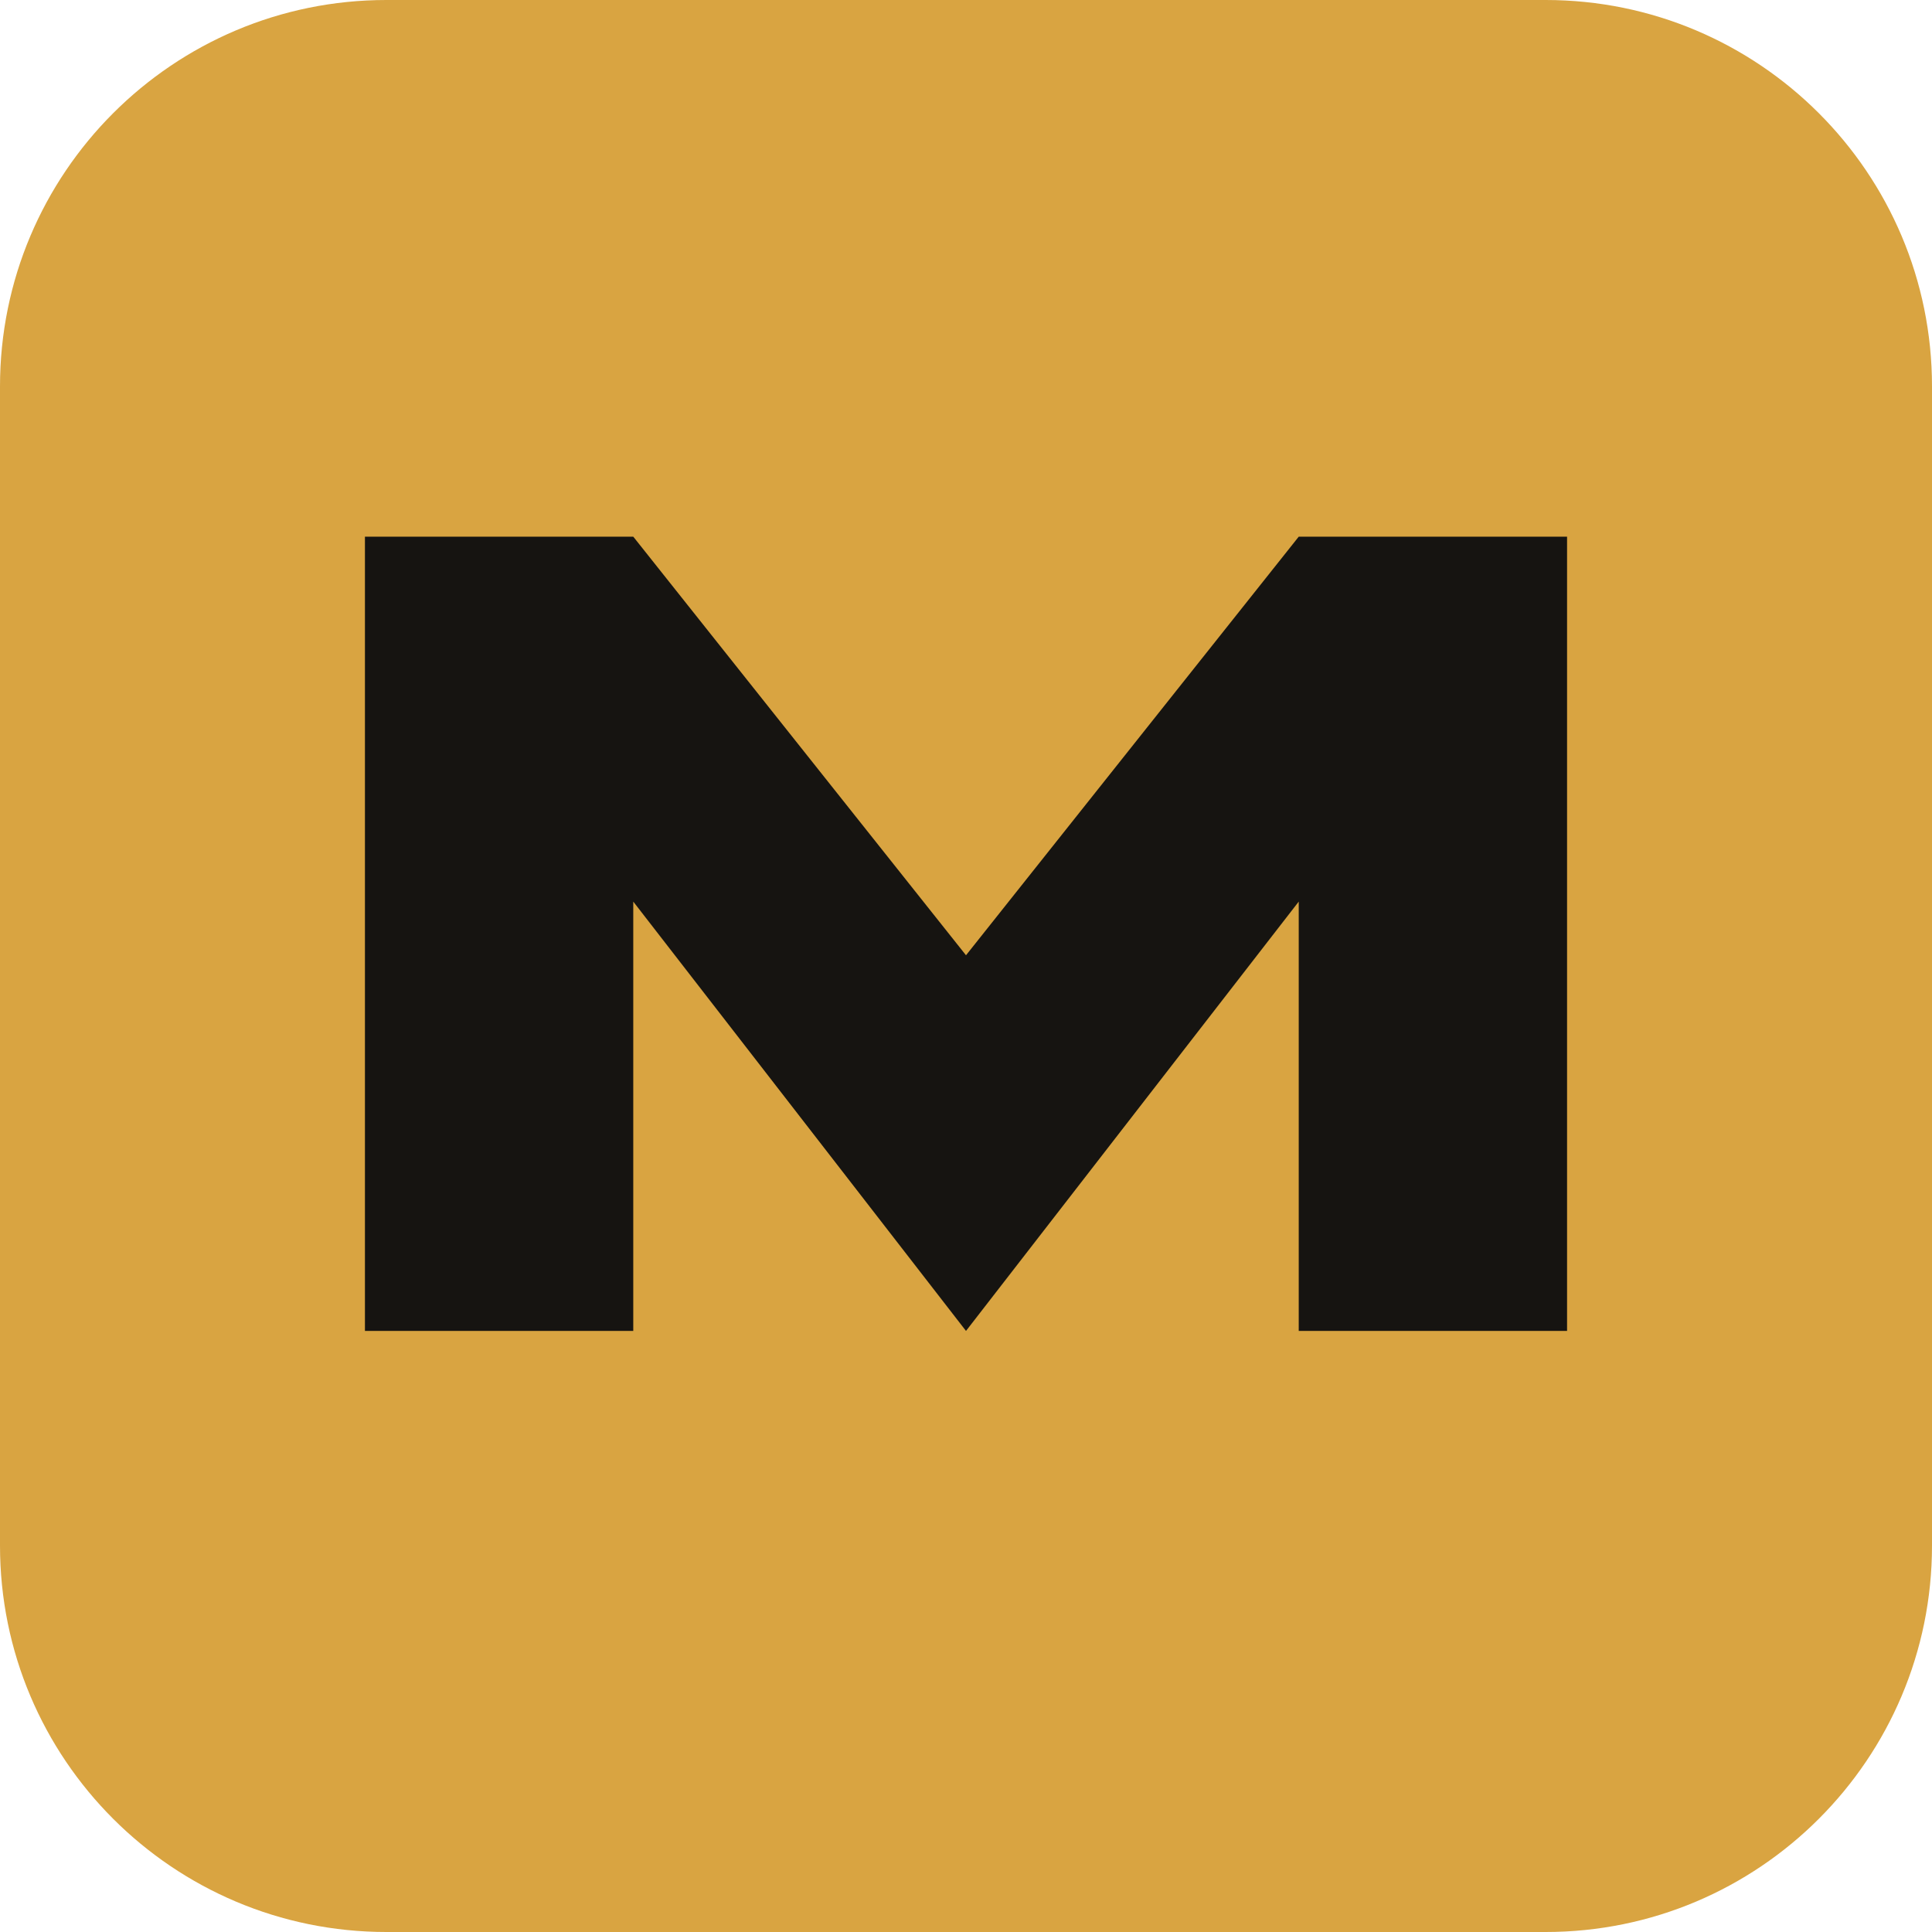
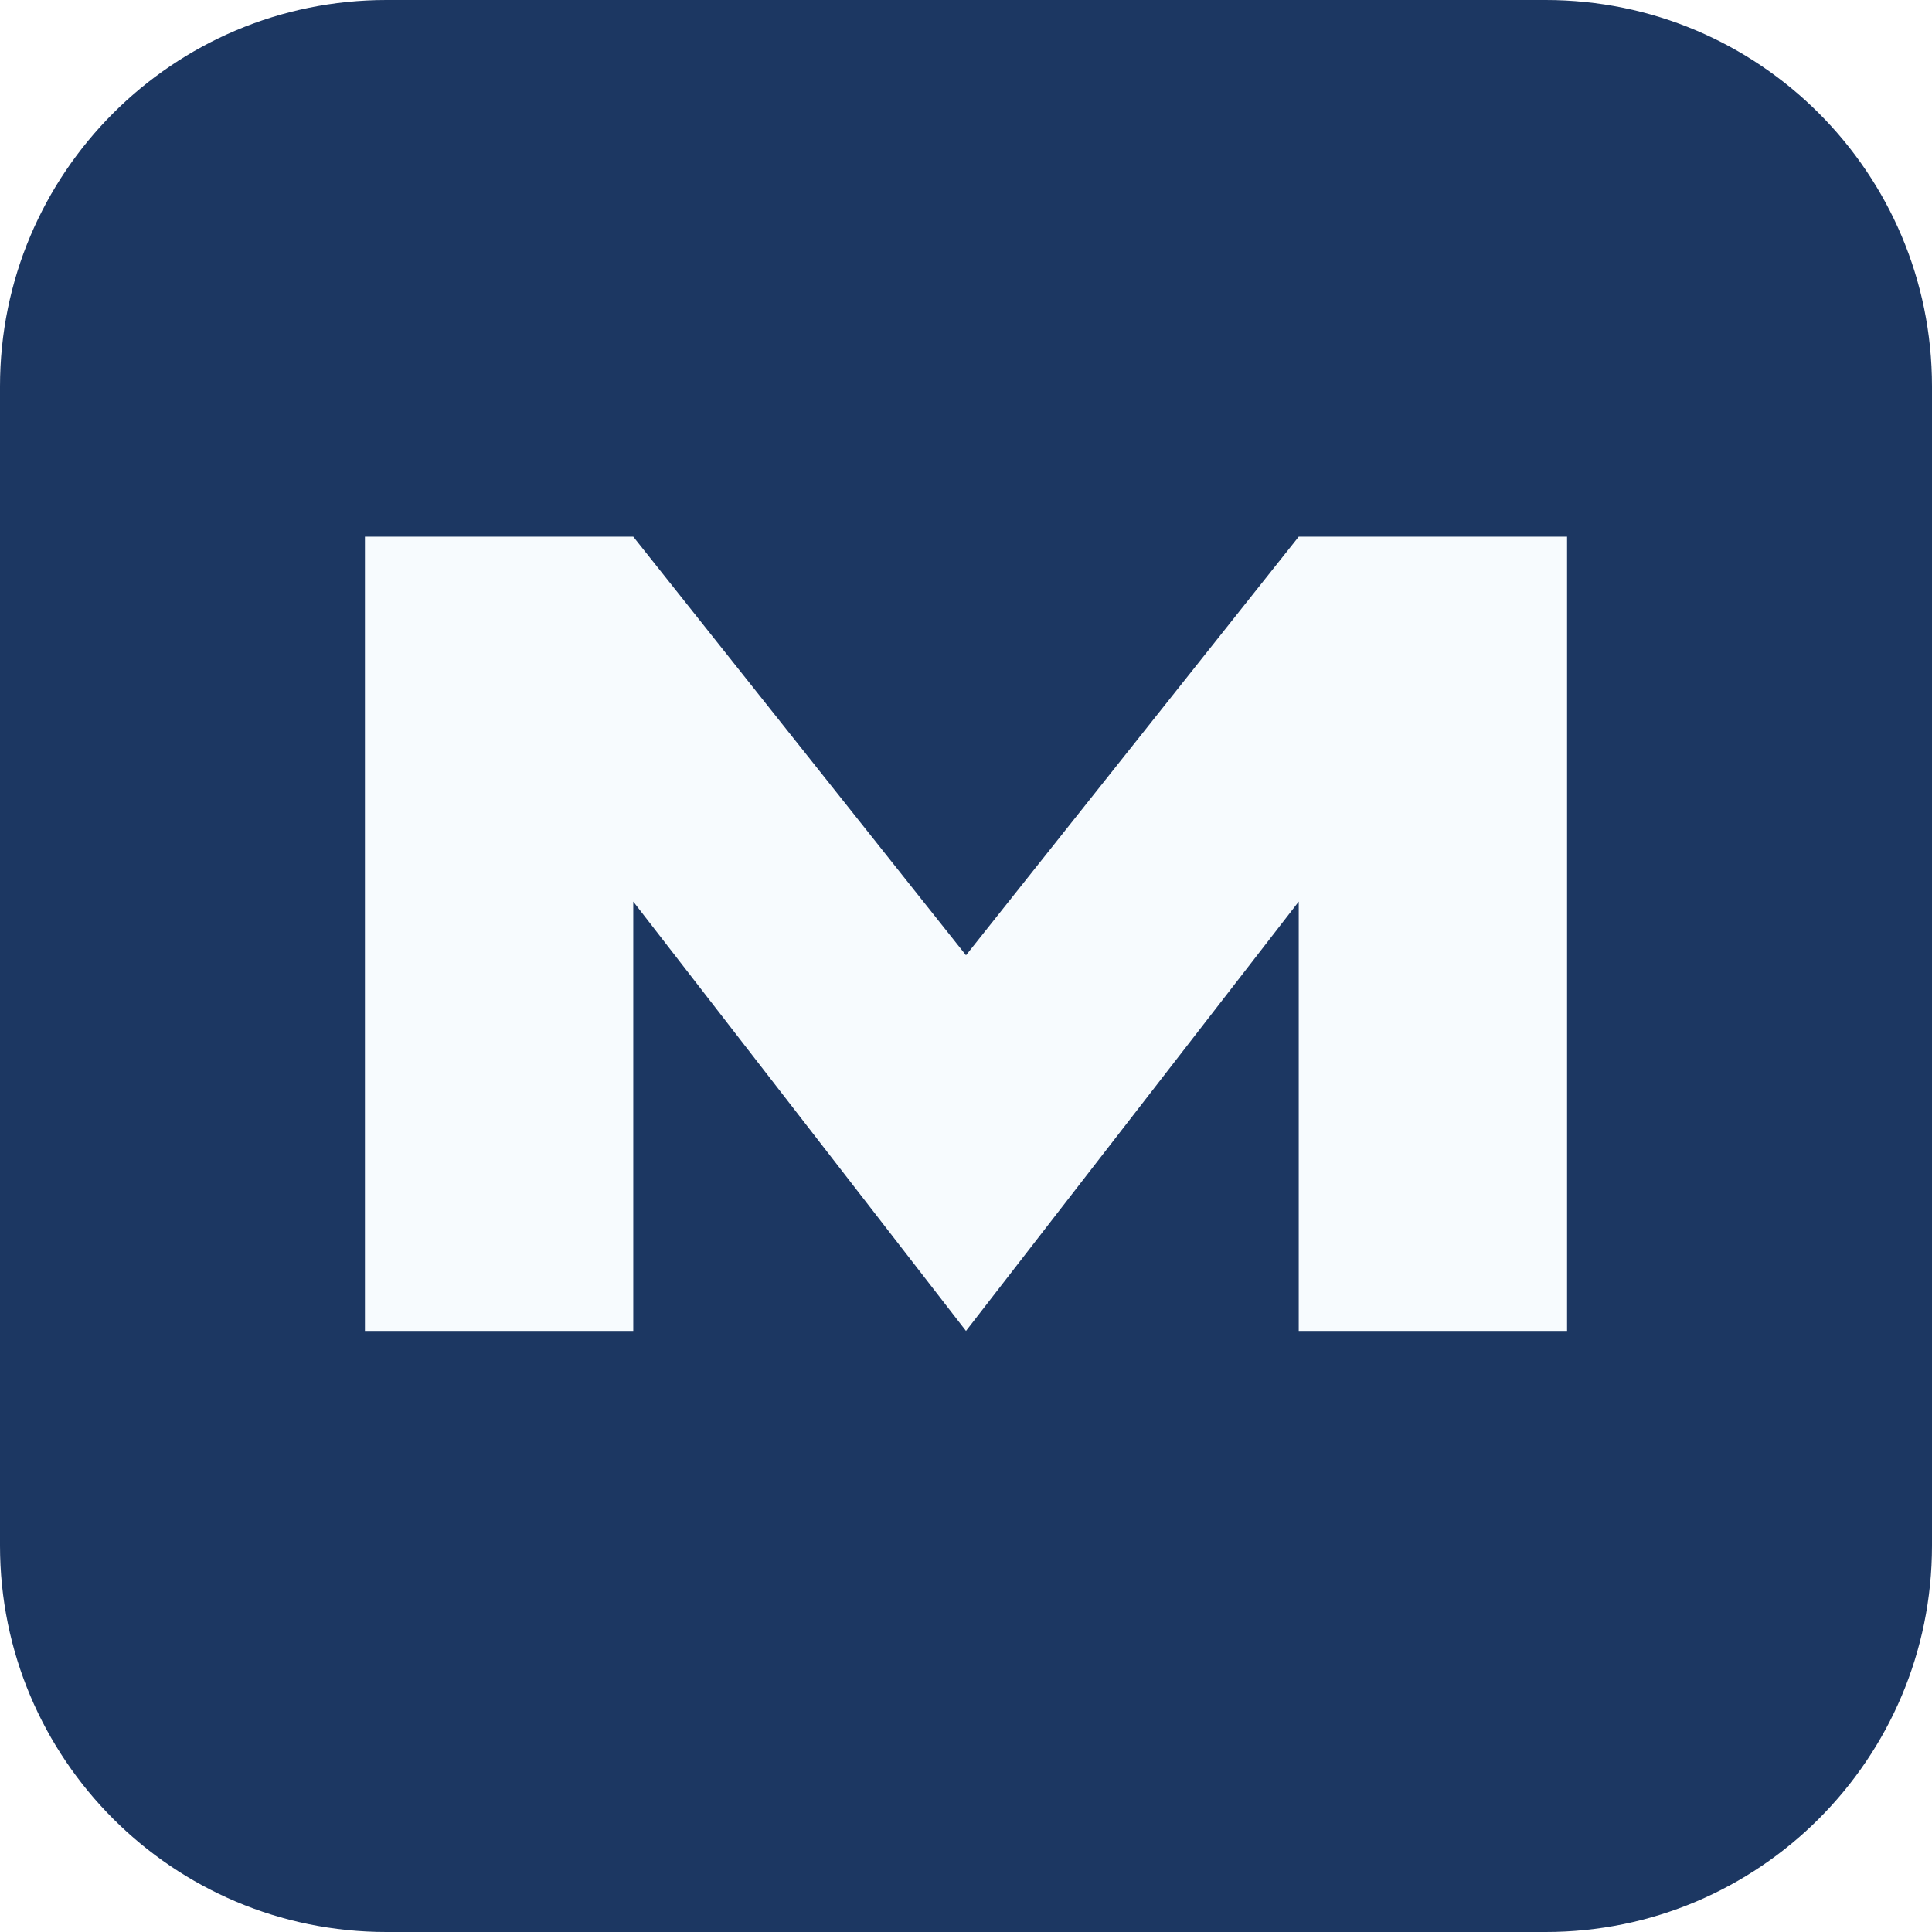
<svg xmlns="http://www.w3.org/2000/svg" viewBox="0 0 180 180">
-   <rect width="180" height="180" rx="36" fill="#d9a441" />
-   <path d="M34 124V50h25l31 39 31-39h25v74h-25V84L90 124 59 84v40z" fill="#161411" />
+   <rect width="180" height="180" rx="36" fill="#1c3762" />
+   <path d="M34 124V50h25l31 39 31-39h25v74h-25V84L90 124 59 84v40z" fill="#f7fbfe" />
</svg>
